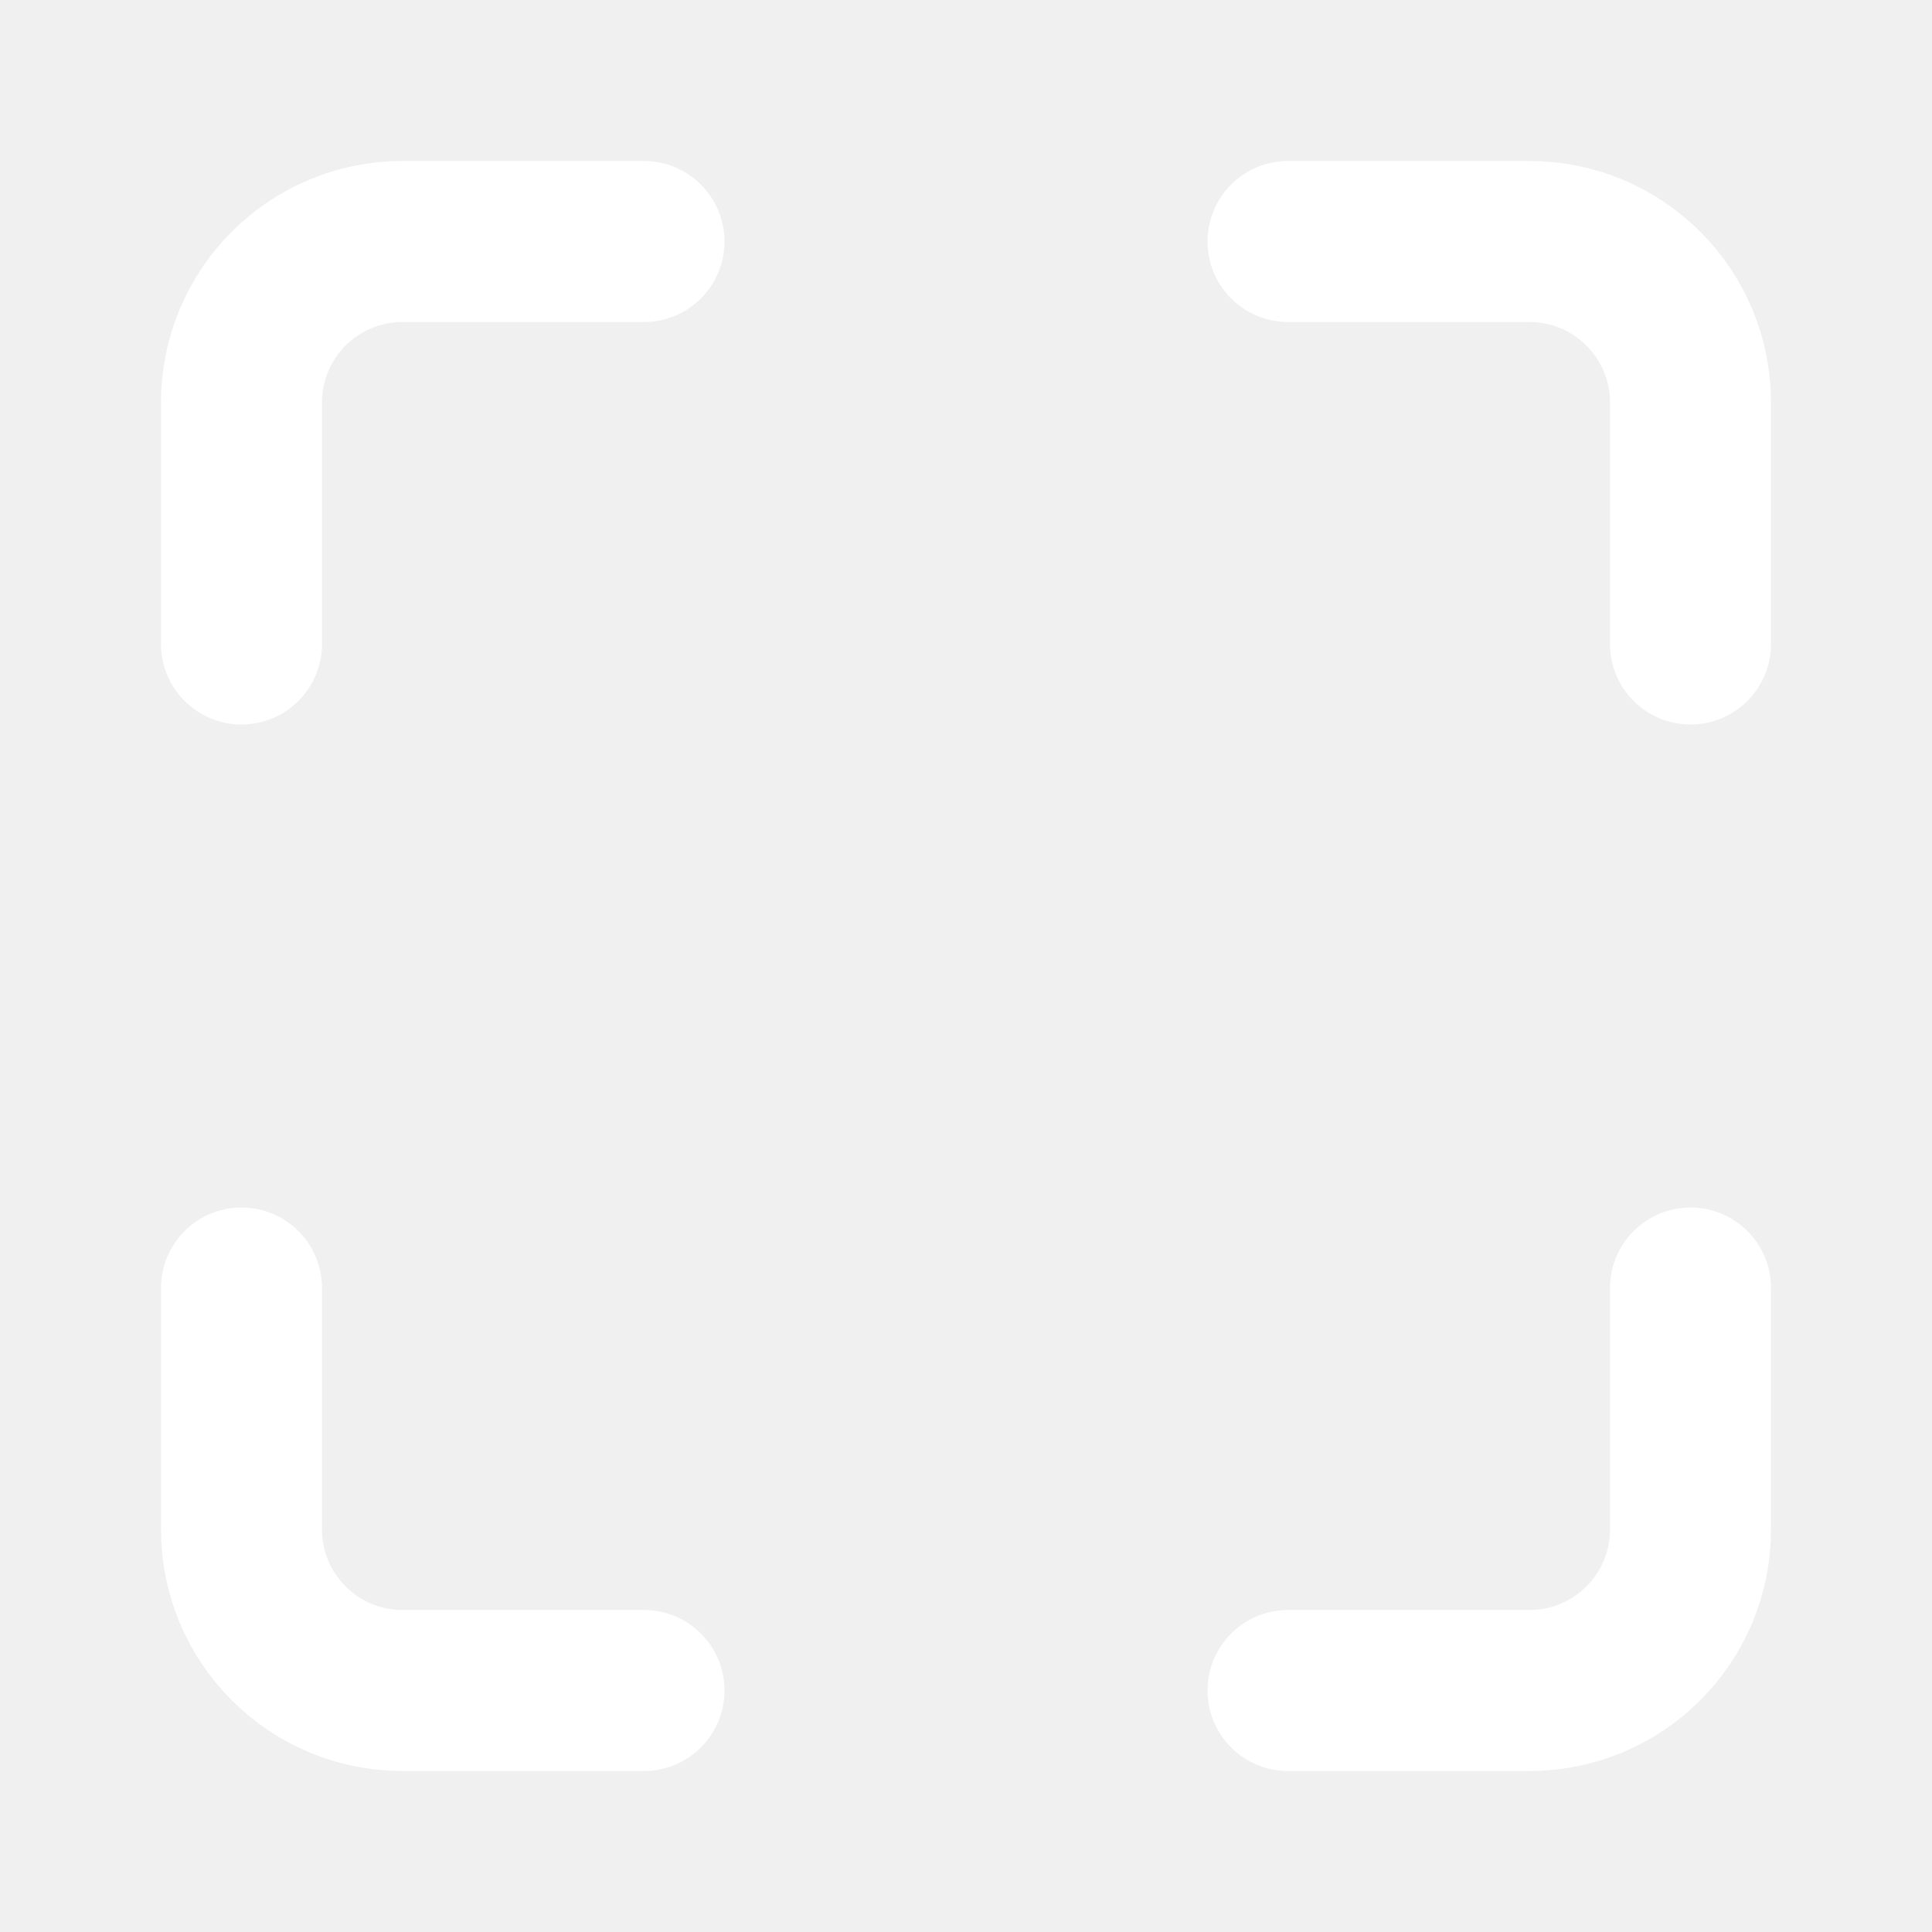
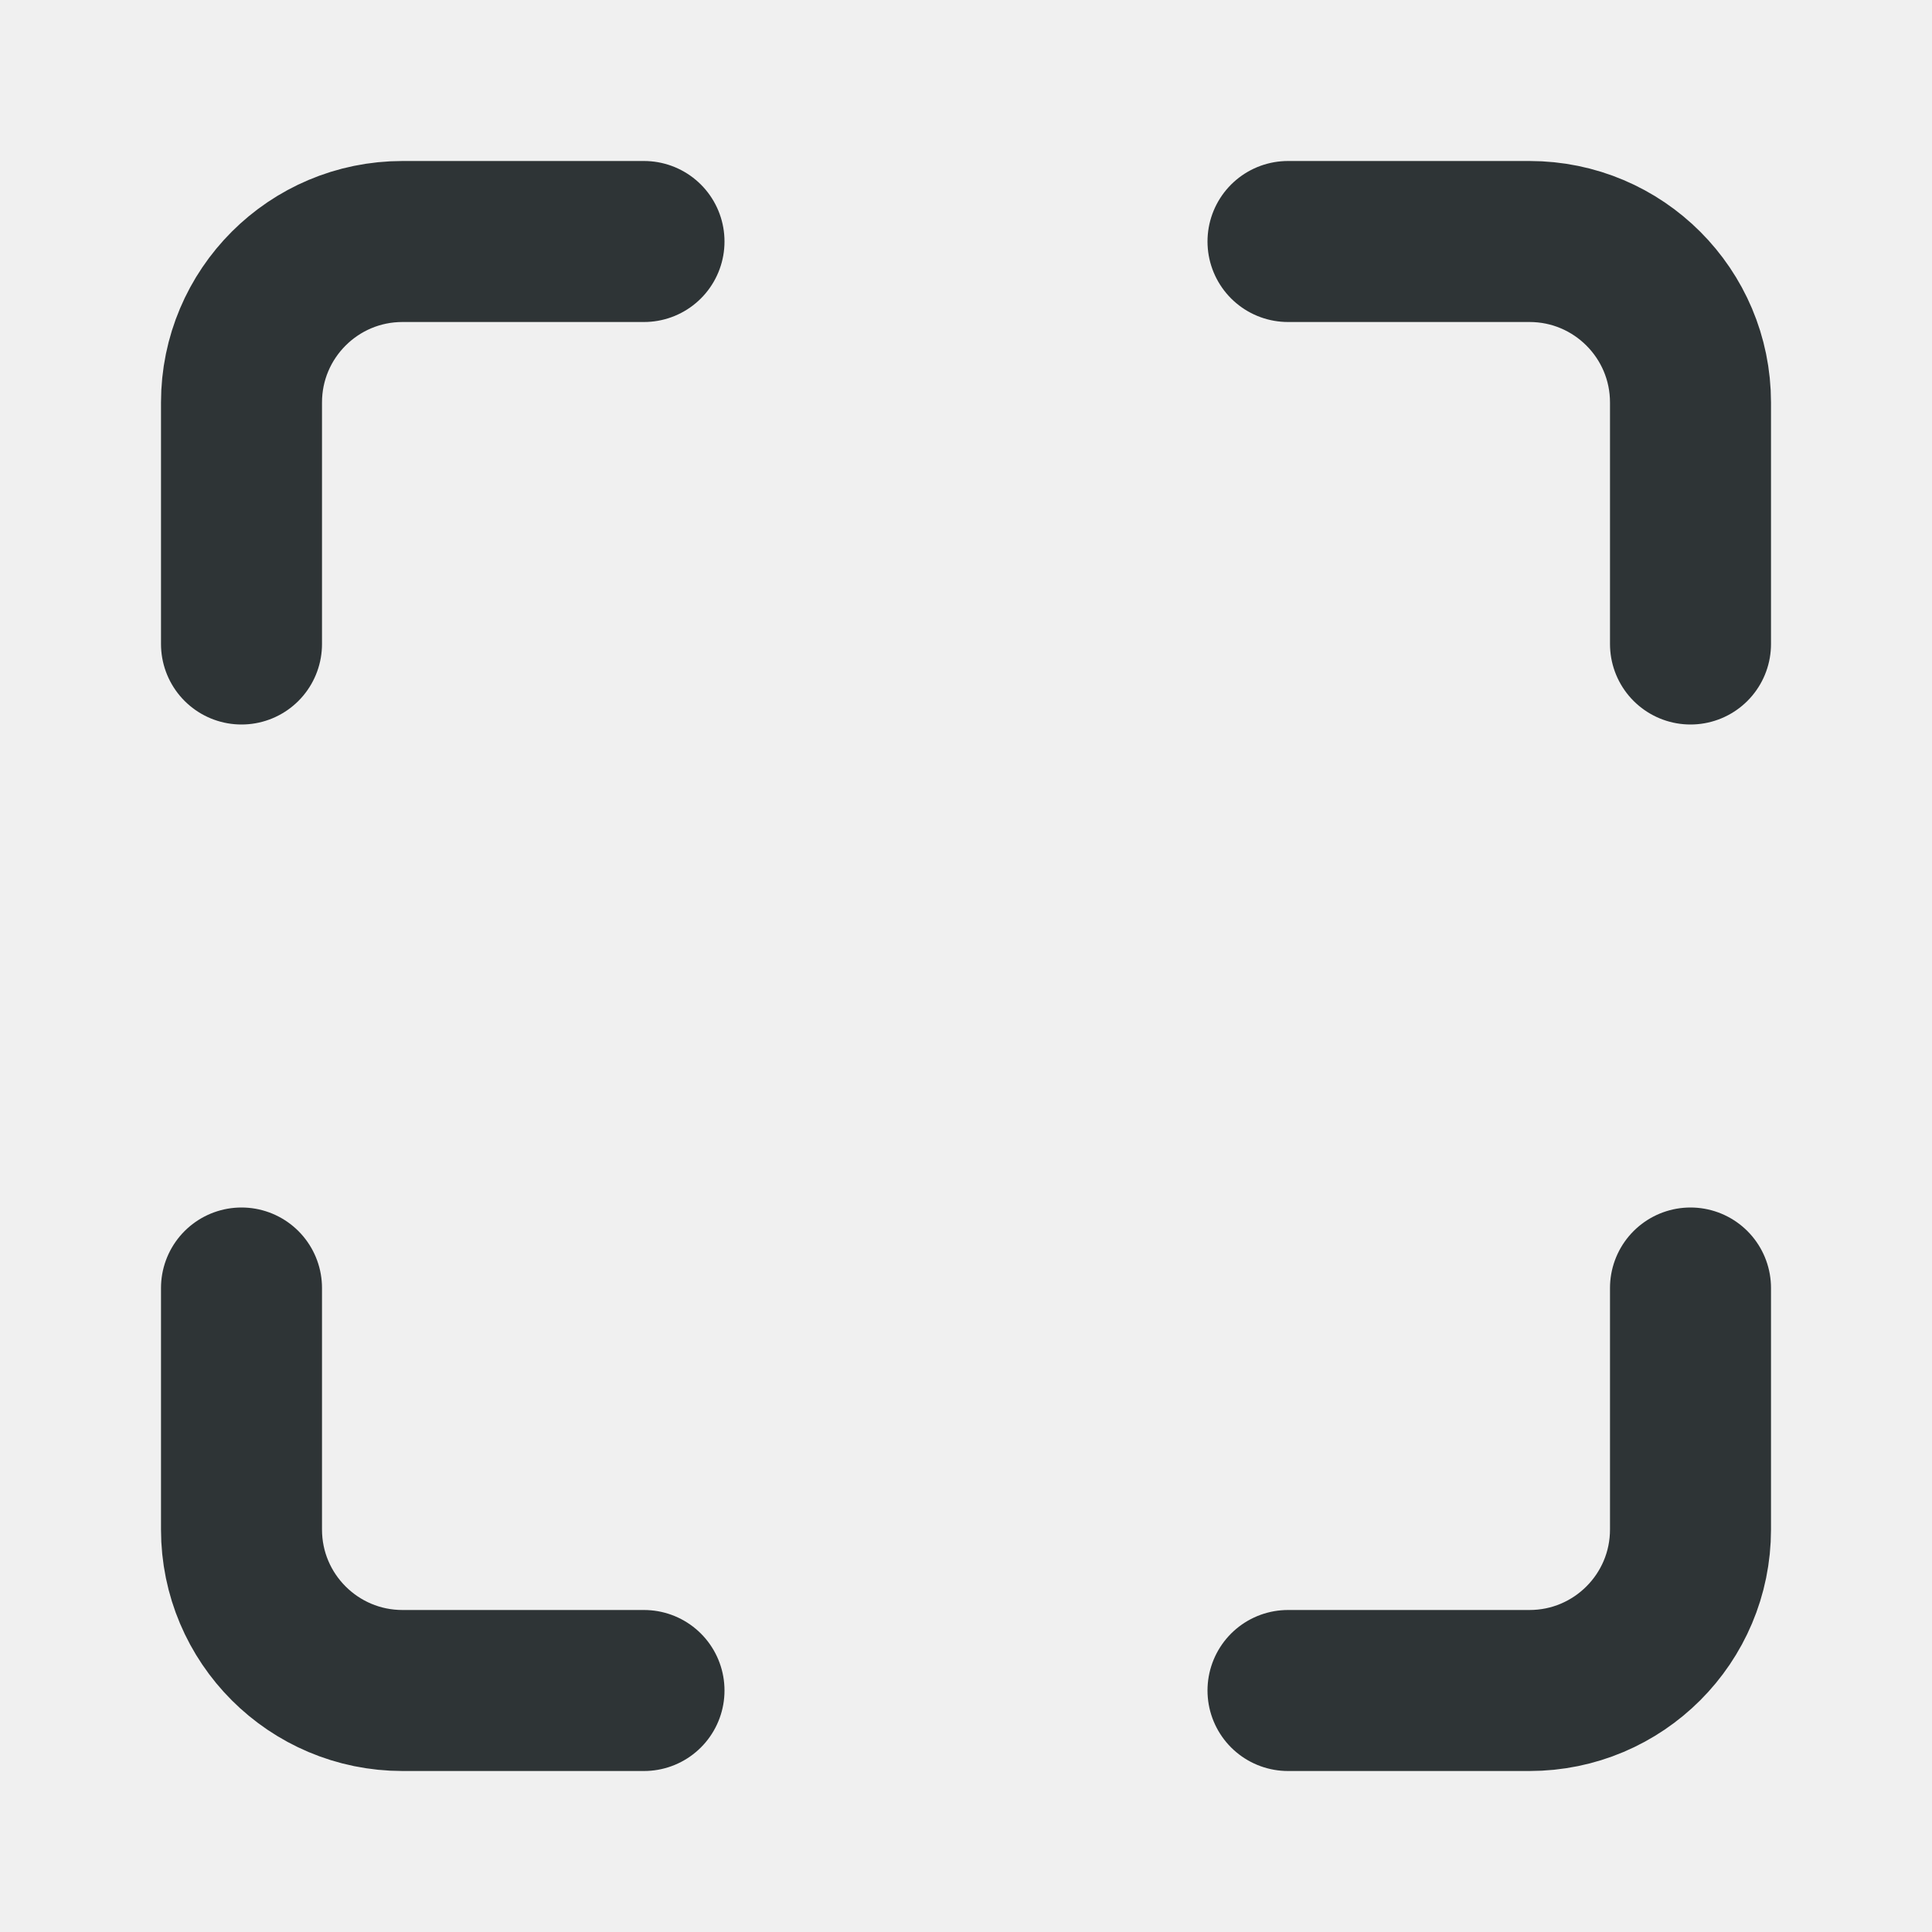
- <svg xmlns="http://www.w3.org/2000/svg" viewBox="0 0 24 24" width="24" height="24" fill="none" stroke="#ffffff" stroke-width="2" stroke-linecap="round" stroke-linejoin="round">
+ <svg xmlns="http://www.w3.org/2000/svg" viewBox="0 0 24 24" width="24" height="24" fill="none" stroke="#2e3436" stroke-width="2" stroke-linecap="round" stroke-linejoin="round">
  <path d="M8 3H5a2 2 0 0 0-2 2v3m18 0V5a2 2 0 0 0-2-2h-3m0 18h3a2 2 0 0 0 2-2v-3M3 16v3a2 2 0 0 0 2 2h3" />
</svg>
